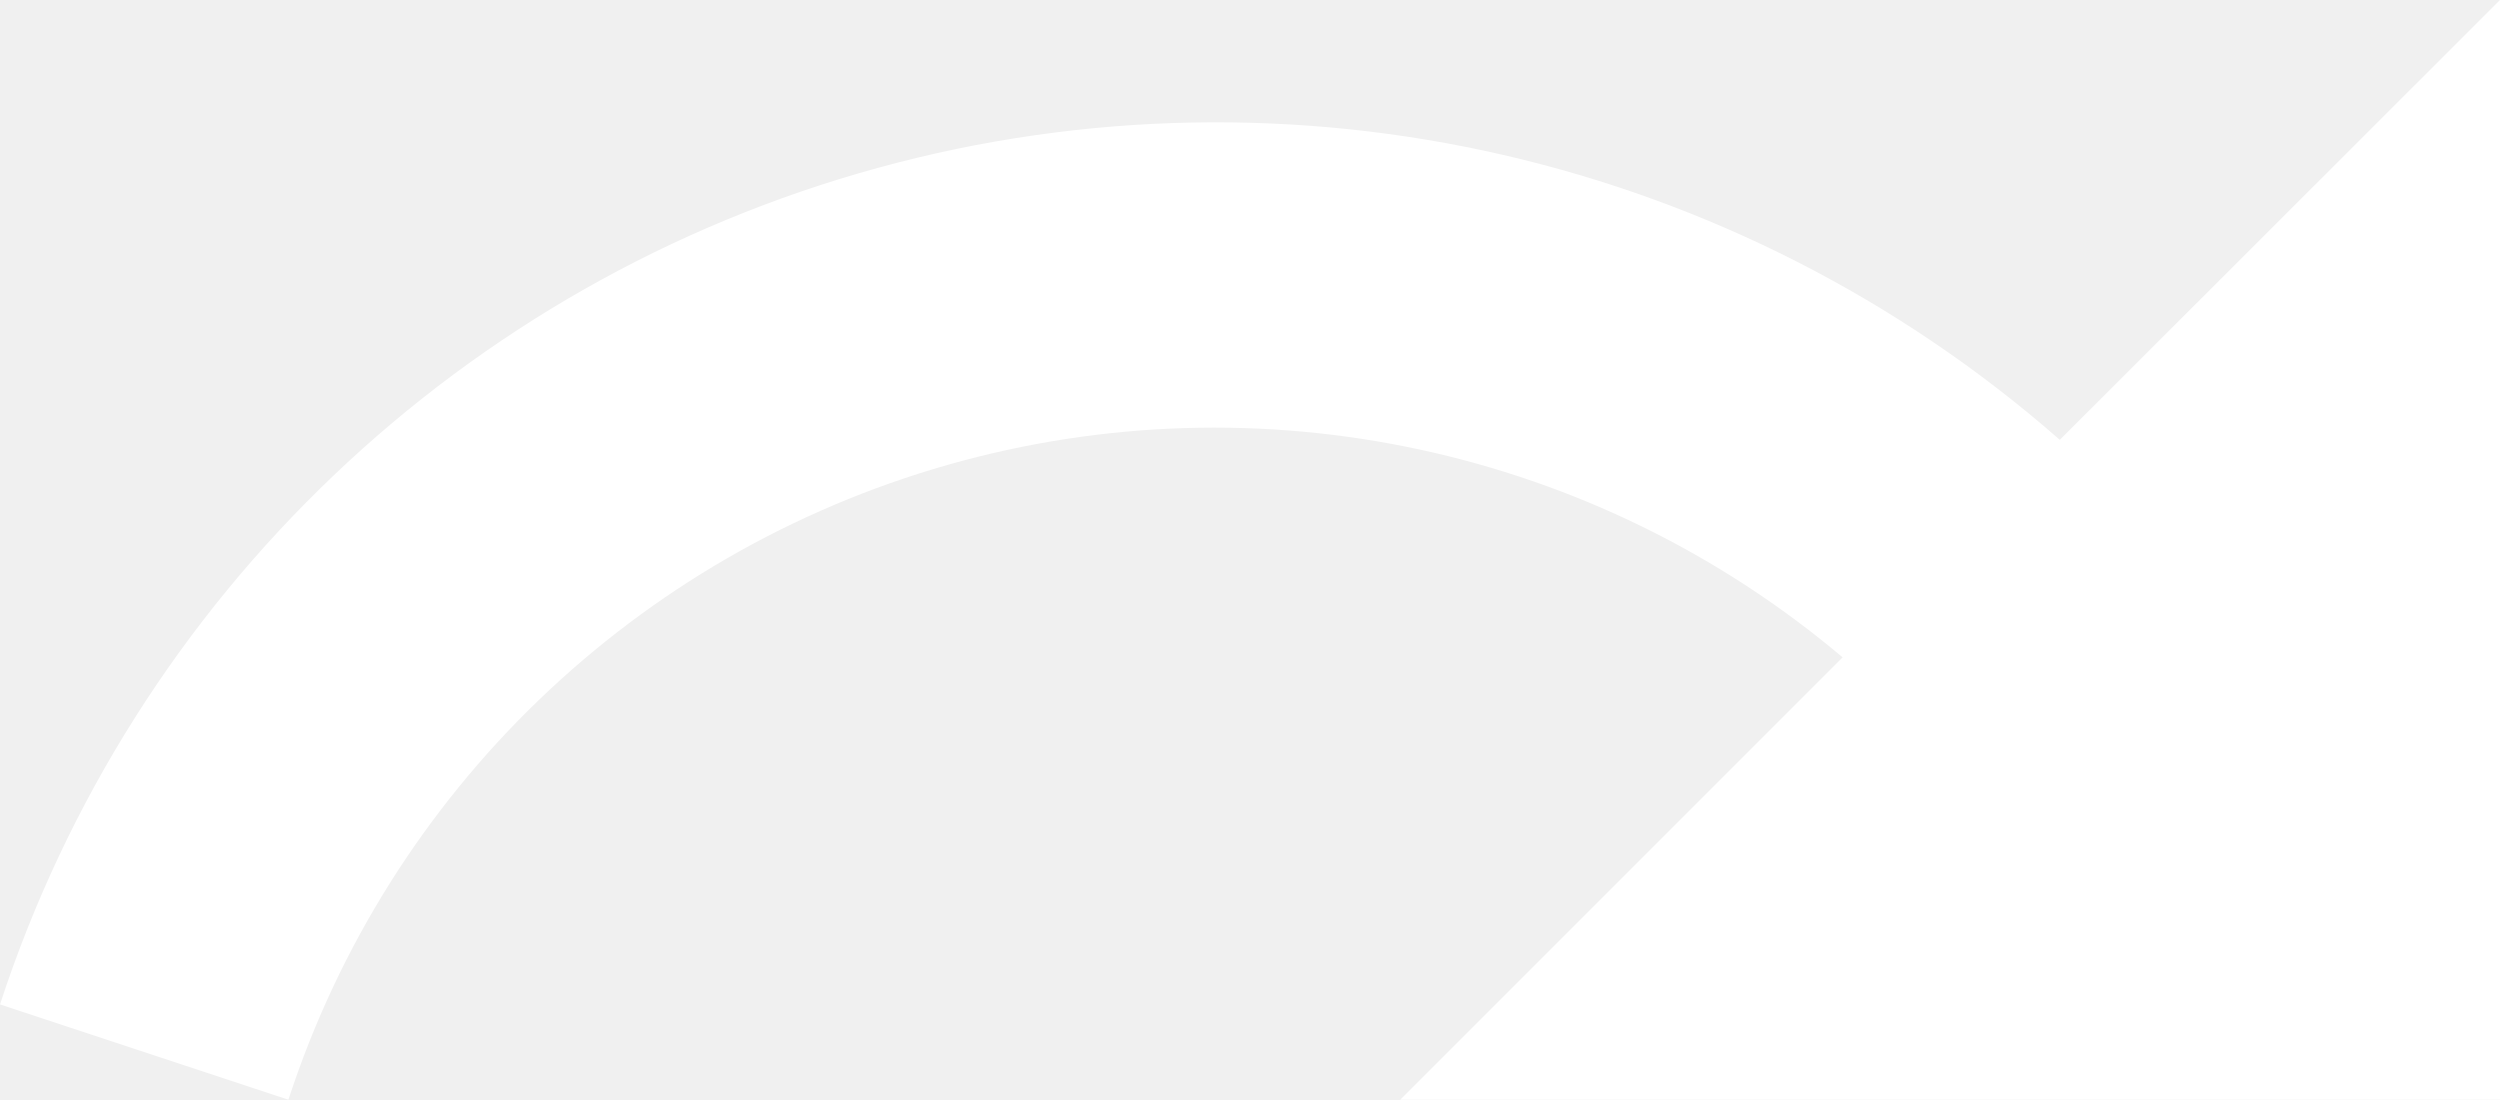
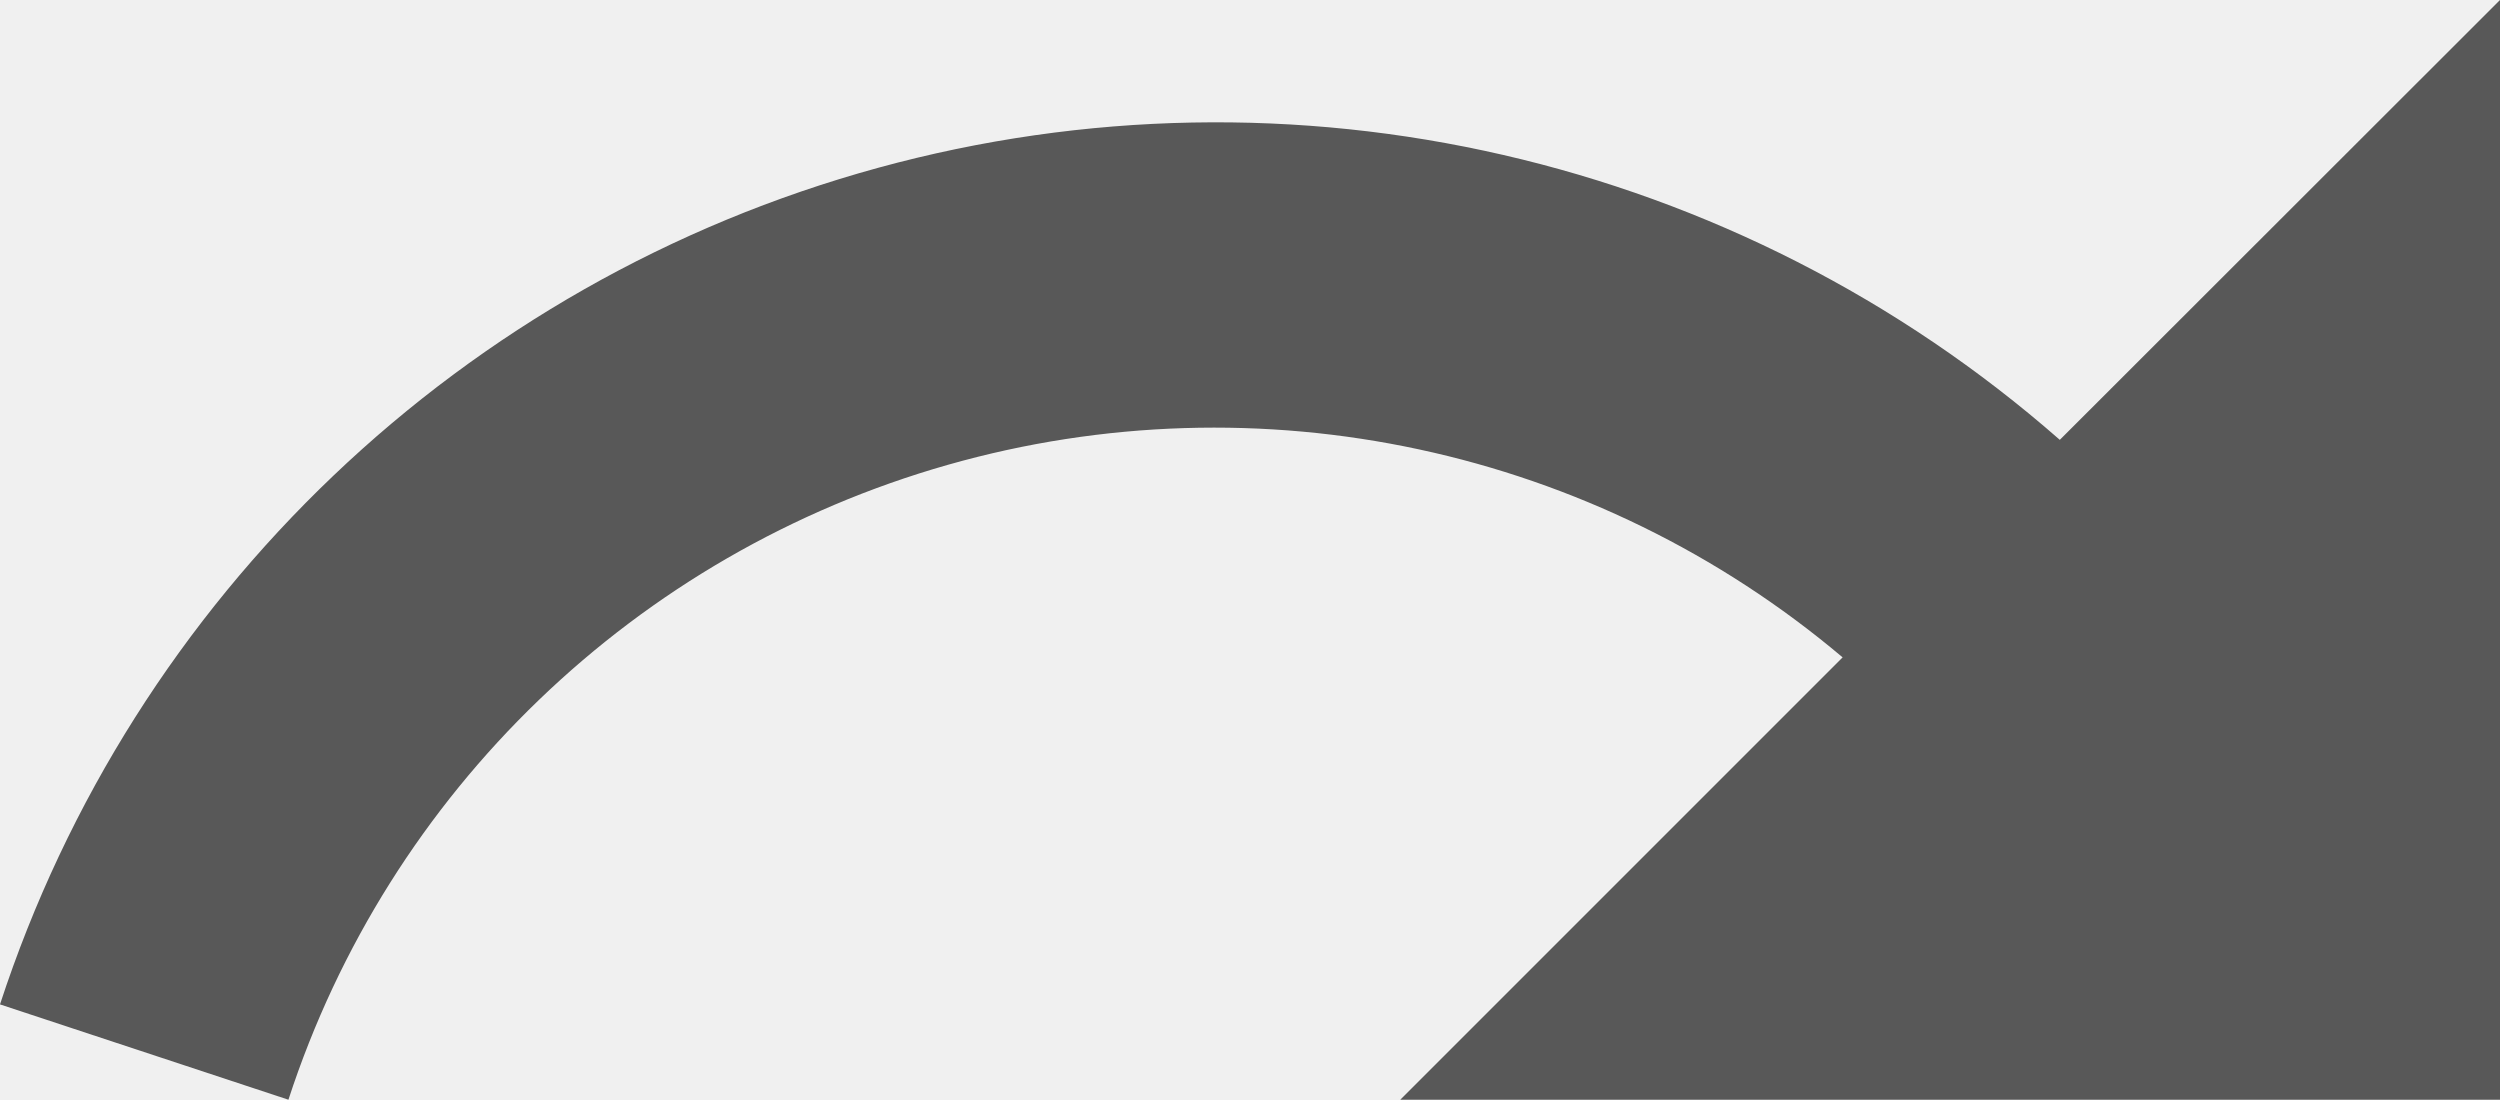
<svg xmlns="http://www.w3.org/2000/svg" width="20.985" height="9.231" viewBox="0 0 20.985 9.231">
-   <path id="Icon_material-redo" data-name="Icon material-redo" d="M19.6,14.192A10.74,10.74,0,0,0,2.31,18.931l2.421.8a8.175,8.175,0,0,1,13.046-3.713l-3.713,3.713h9.231V10.5Z" transform="translate(-2.31 -10.5)" fill="white" />
+   <path id="Icon_material-redo" data-name="Icon material-redo" d="M19.6,14.192A10.74,10.74,0,0,0,2.31,18.931l2.421.8a8.175,8.175,0,0,1,13.046-3.713l-3.713,3.713h9.231V10.5Z" transform="translate(-2.31 -10.5)" fill="#585858" />
</svg>
